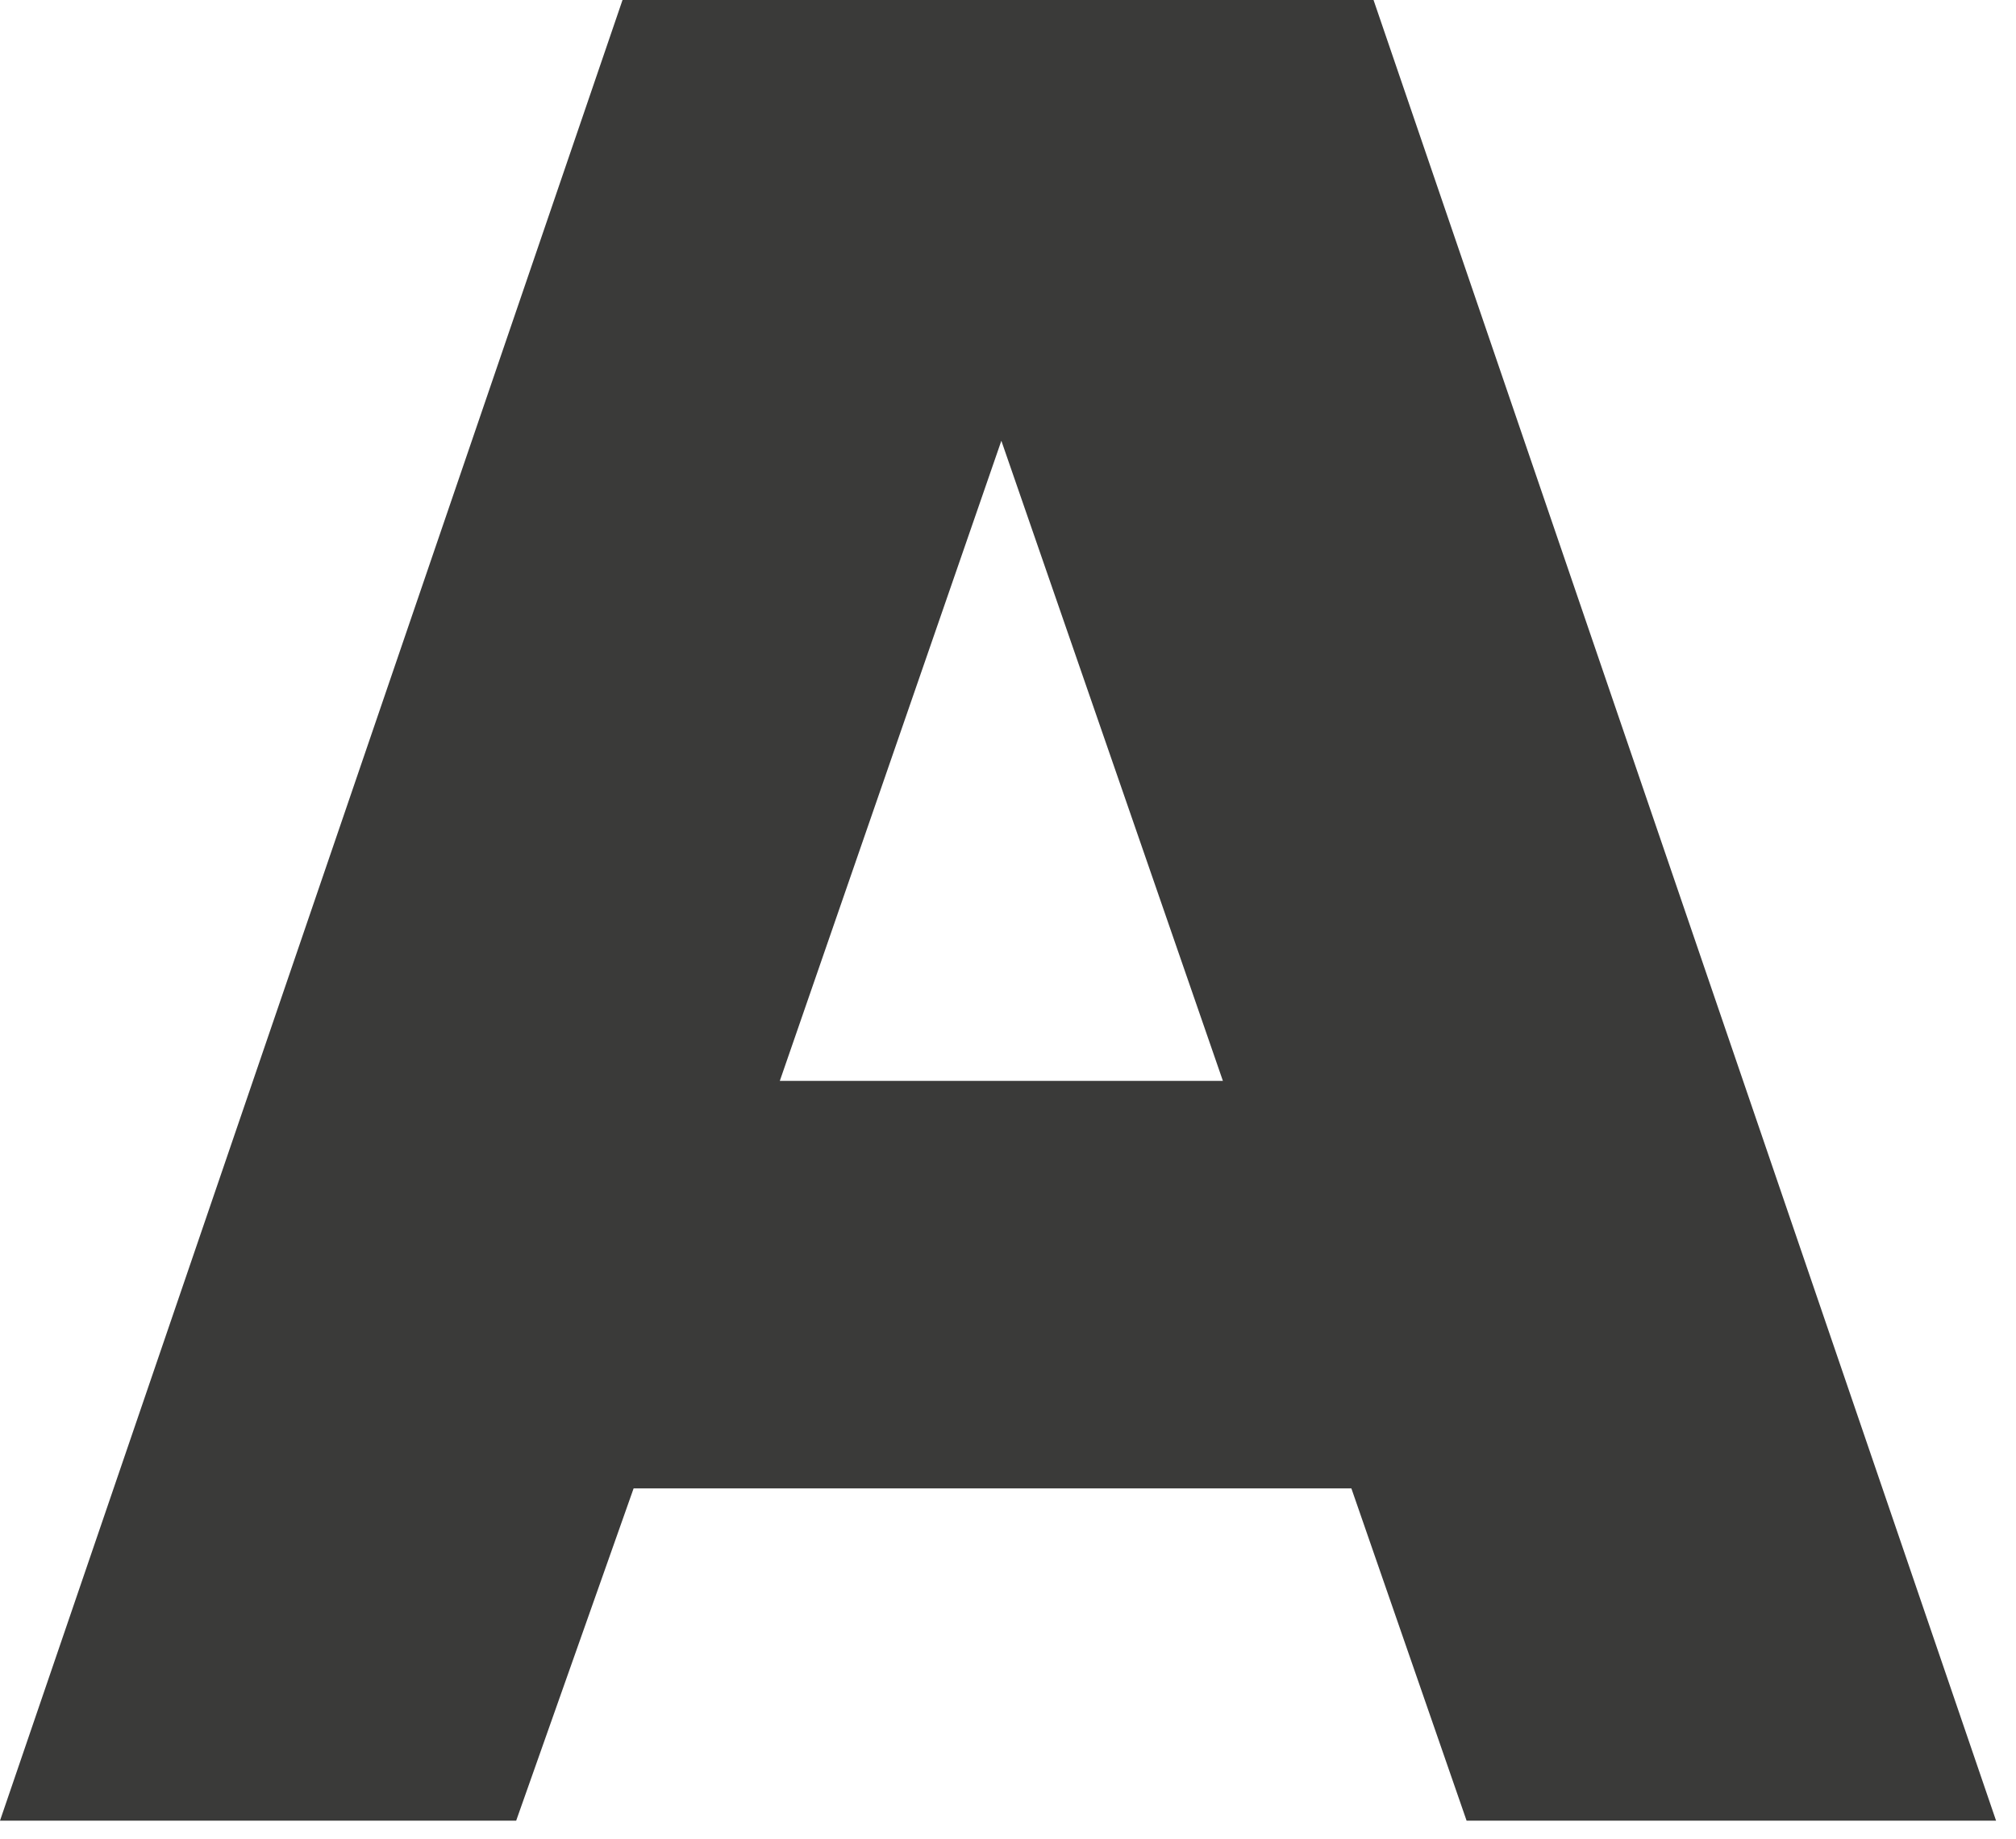
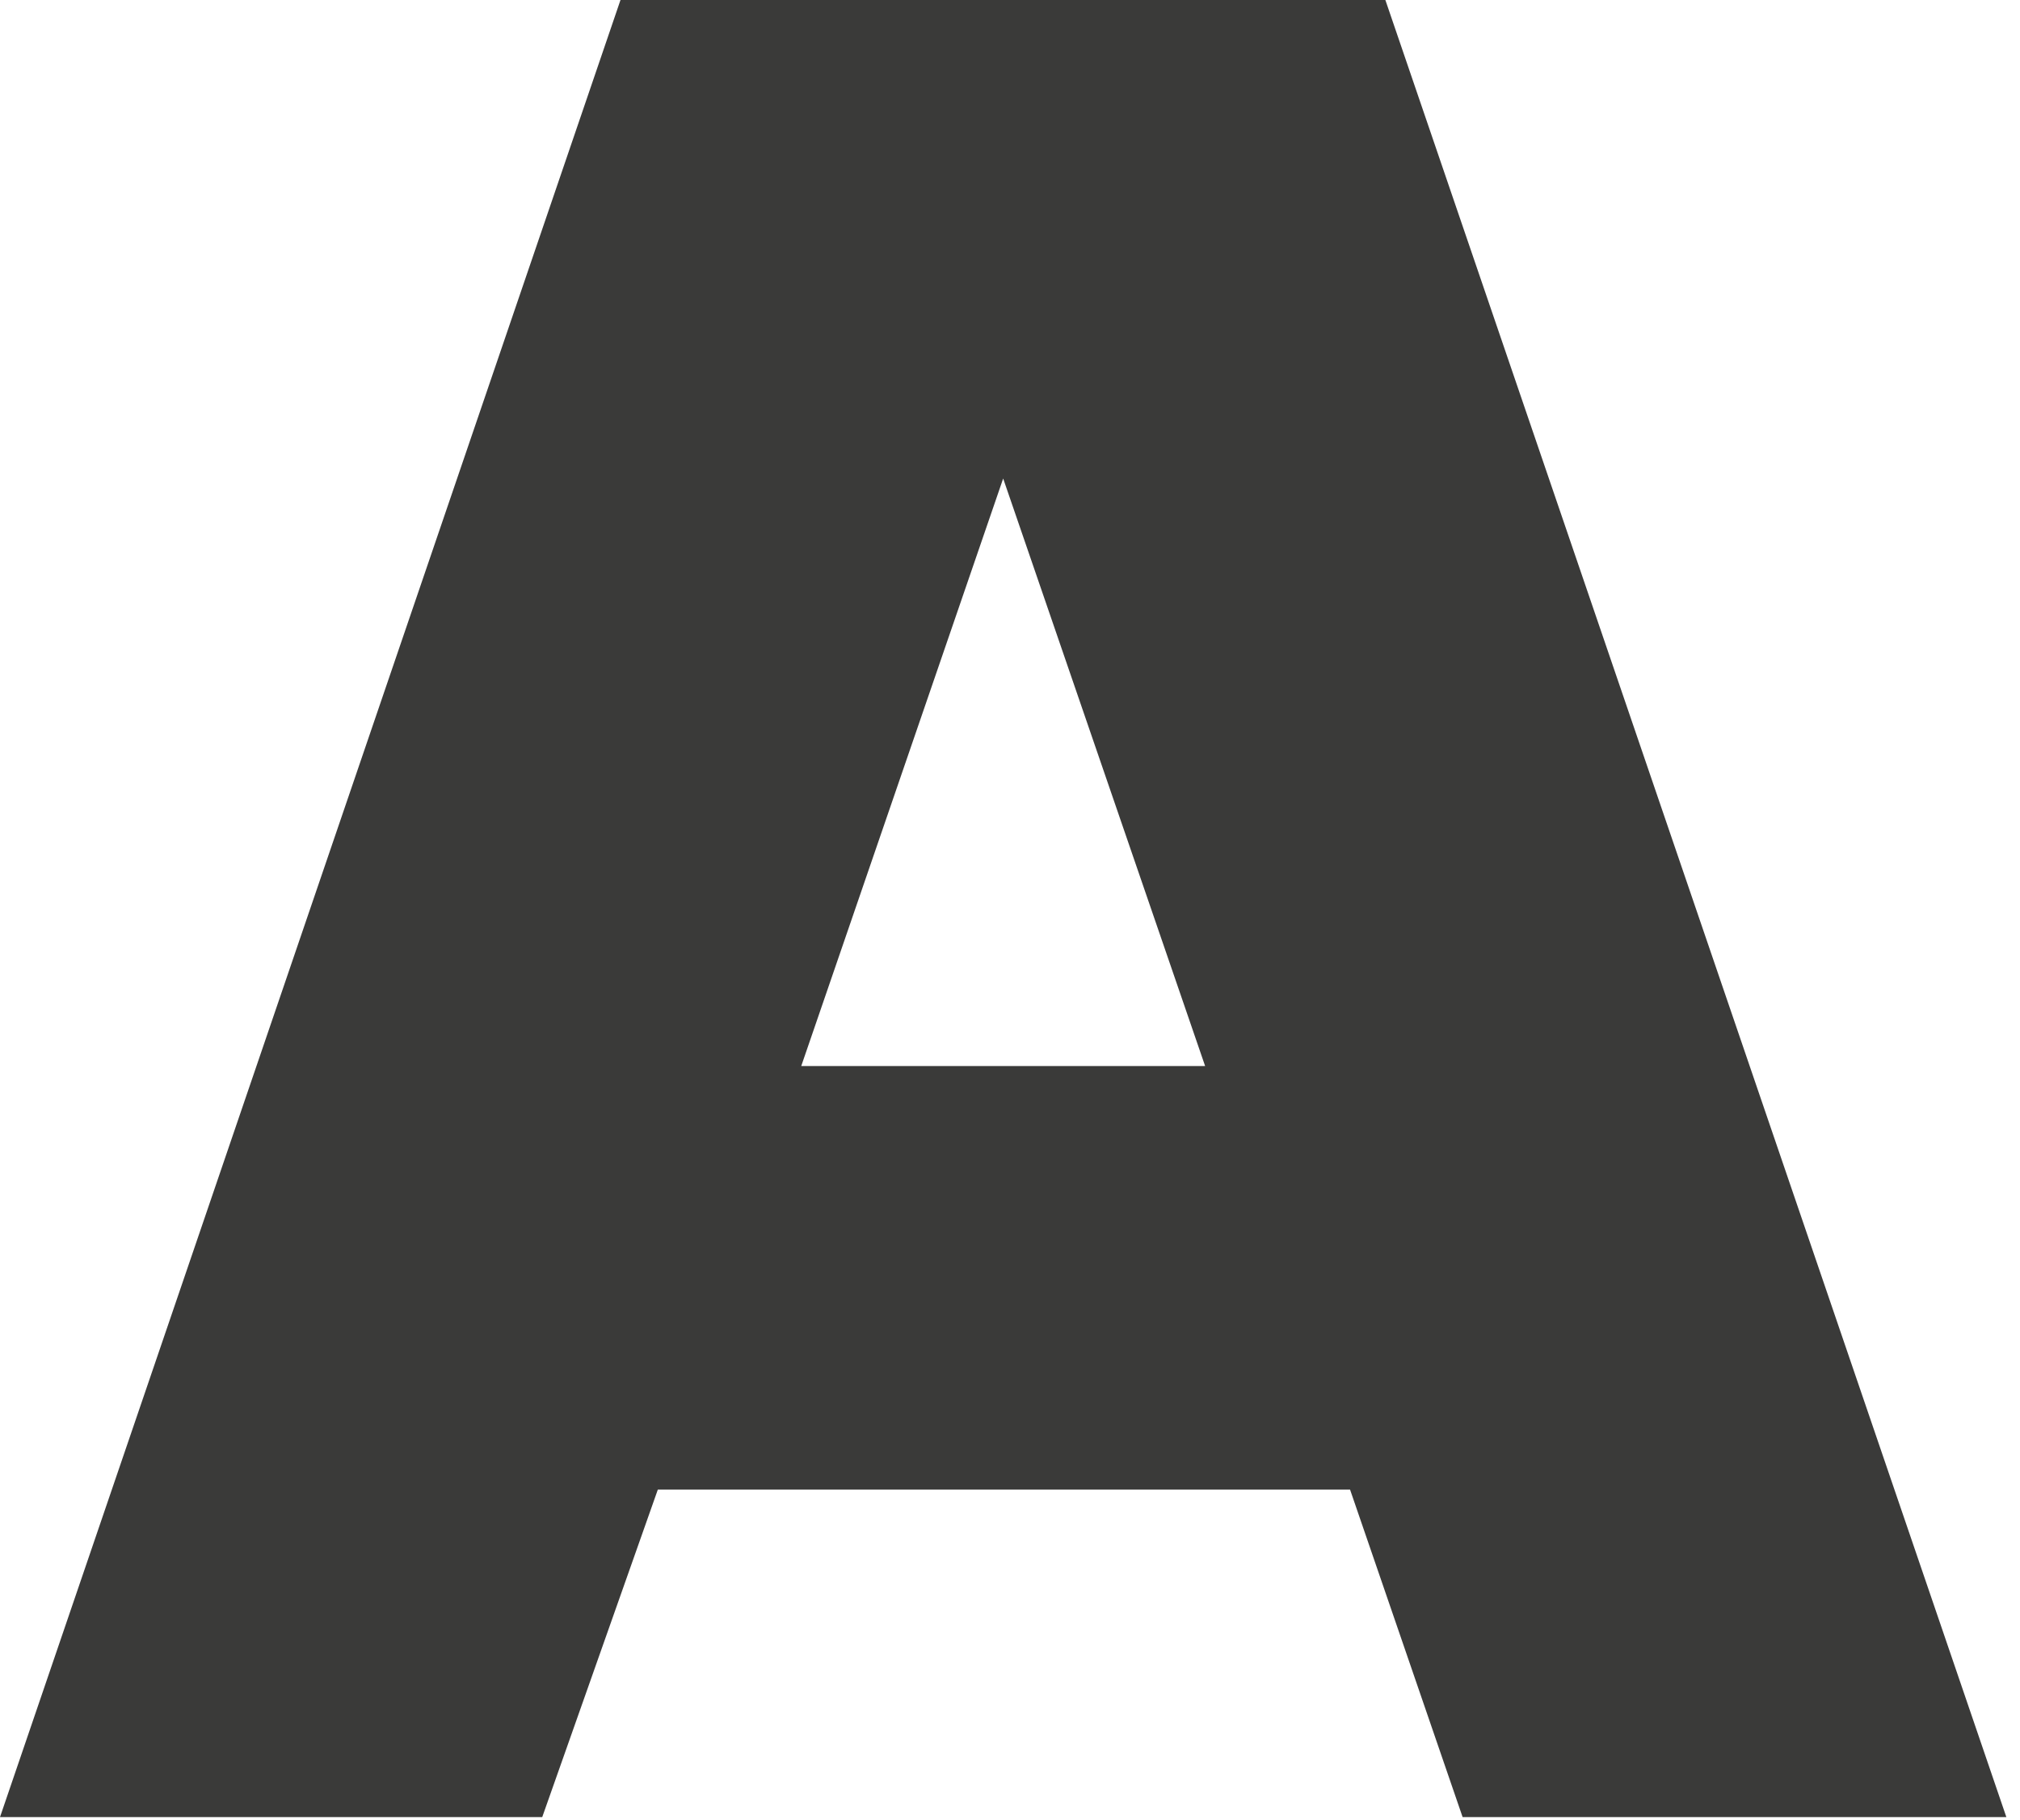
- <svg xmlns="http://www.w3.org/2000/svg" width="91" height="83" viewBox="0 0 91 83" fill="none">
-   <path d="M28.1 0L0 82.2H23.3L28.6 67.2H61L66.2 82.2H90.1L62 0H28.1ZM55.2 48.8H35.2L45.2 19.9L55.2 48.8Z" fill="#3A3A39" />
+ <svg xmlns="http://www.w3.org/2000/svg" width="121" height="109" viewBox="0 0 121 109" fill="none">
+   <path d="M37.168 0L0 108.872H32.48L39.406 89.245H80.868L87.612 108.872H120.183L82.985 0H37.168ZM72.188 63.872H47.995L60.091 28.67L72.188 63.872Z" fill="#3A3A39" />
</svg>
